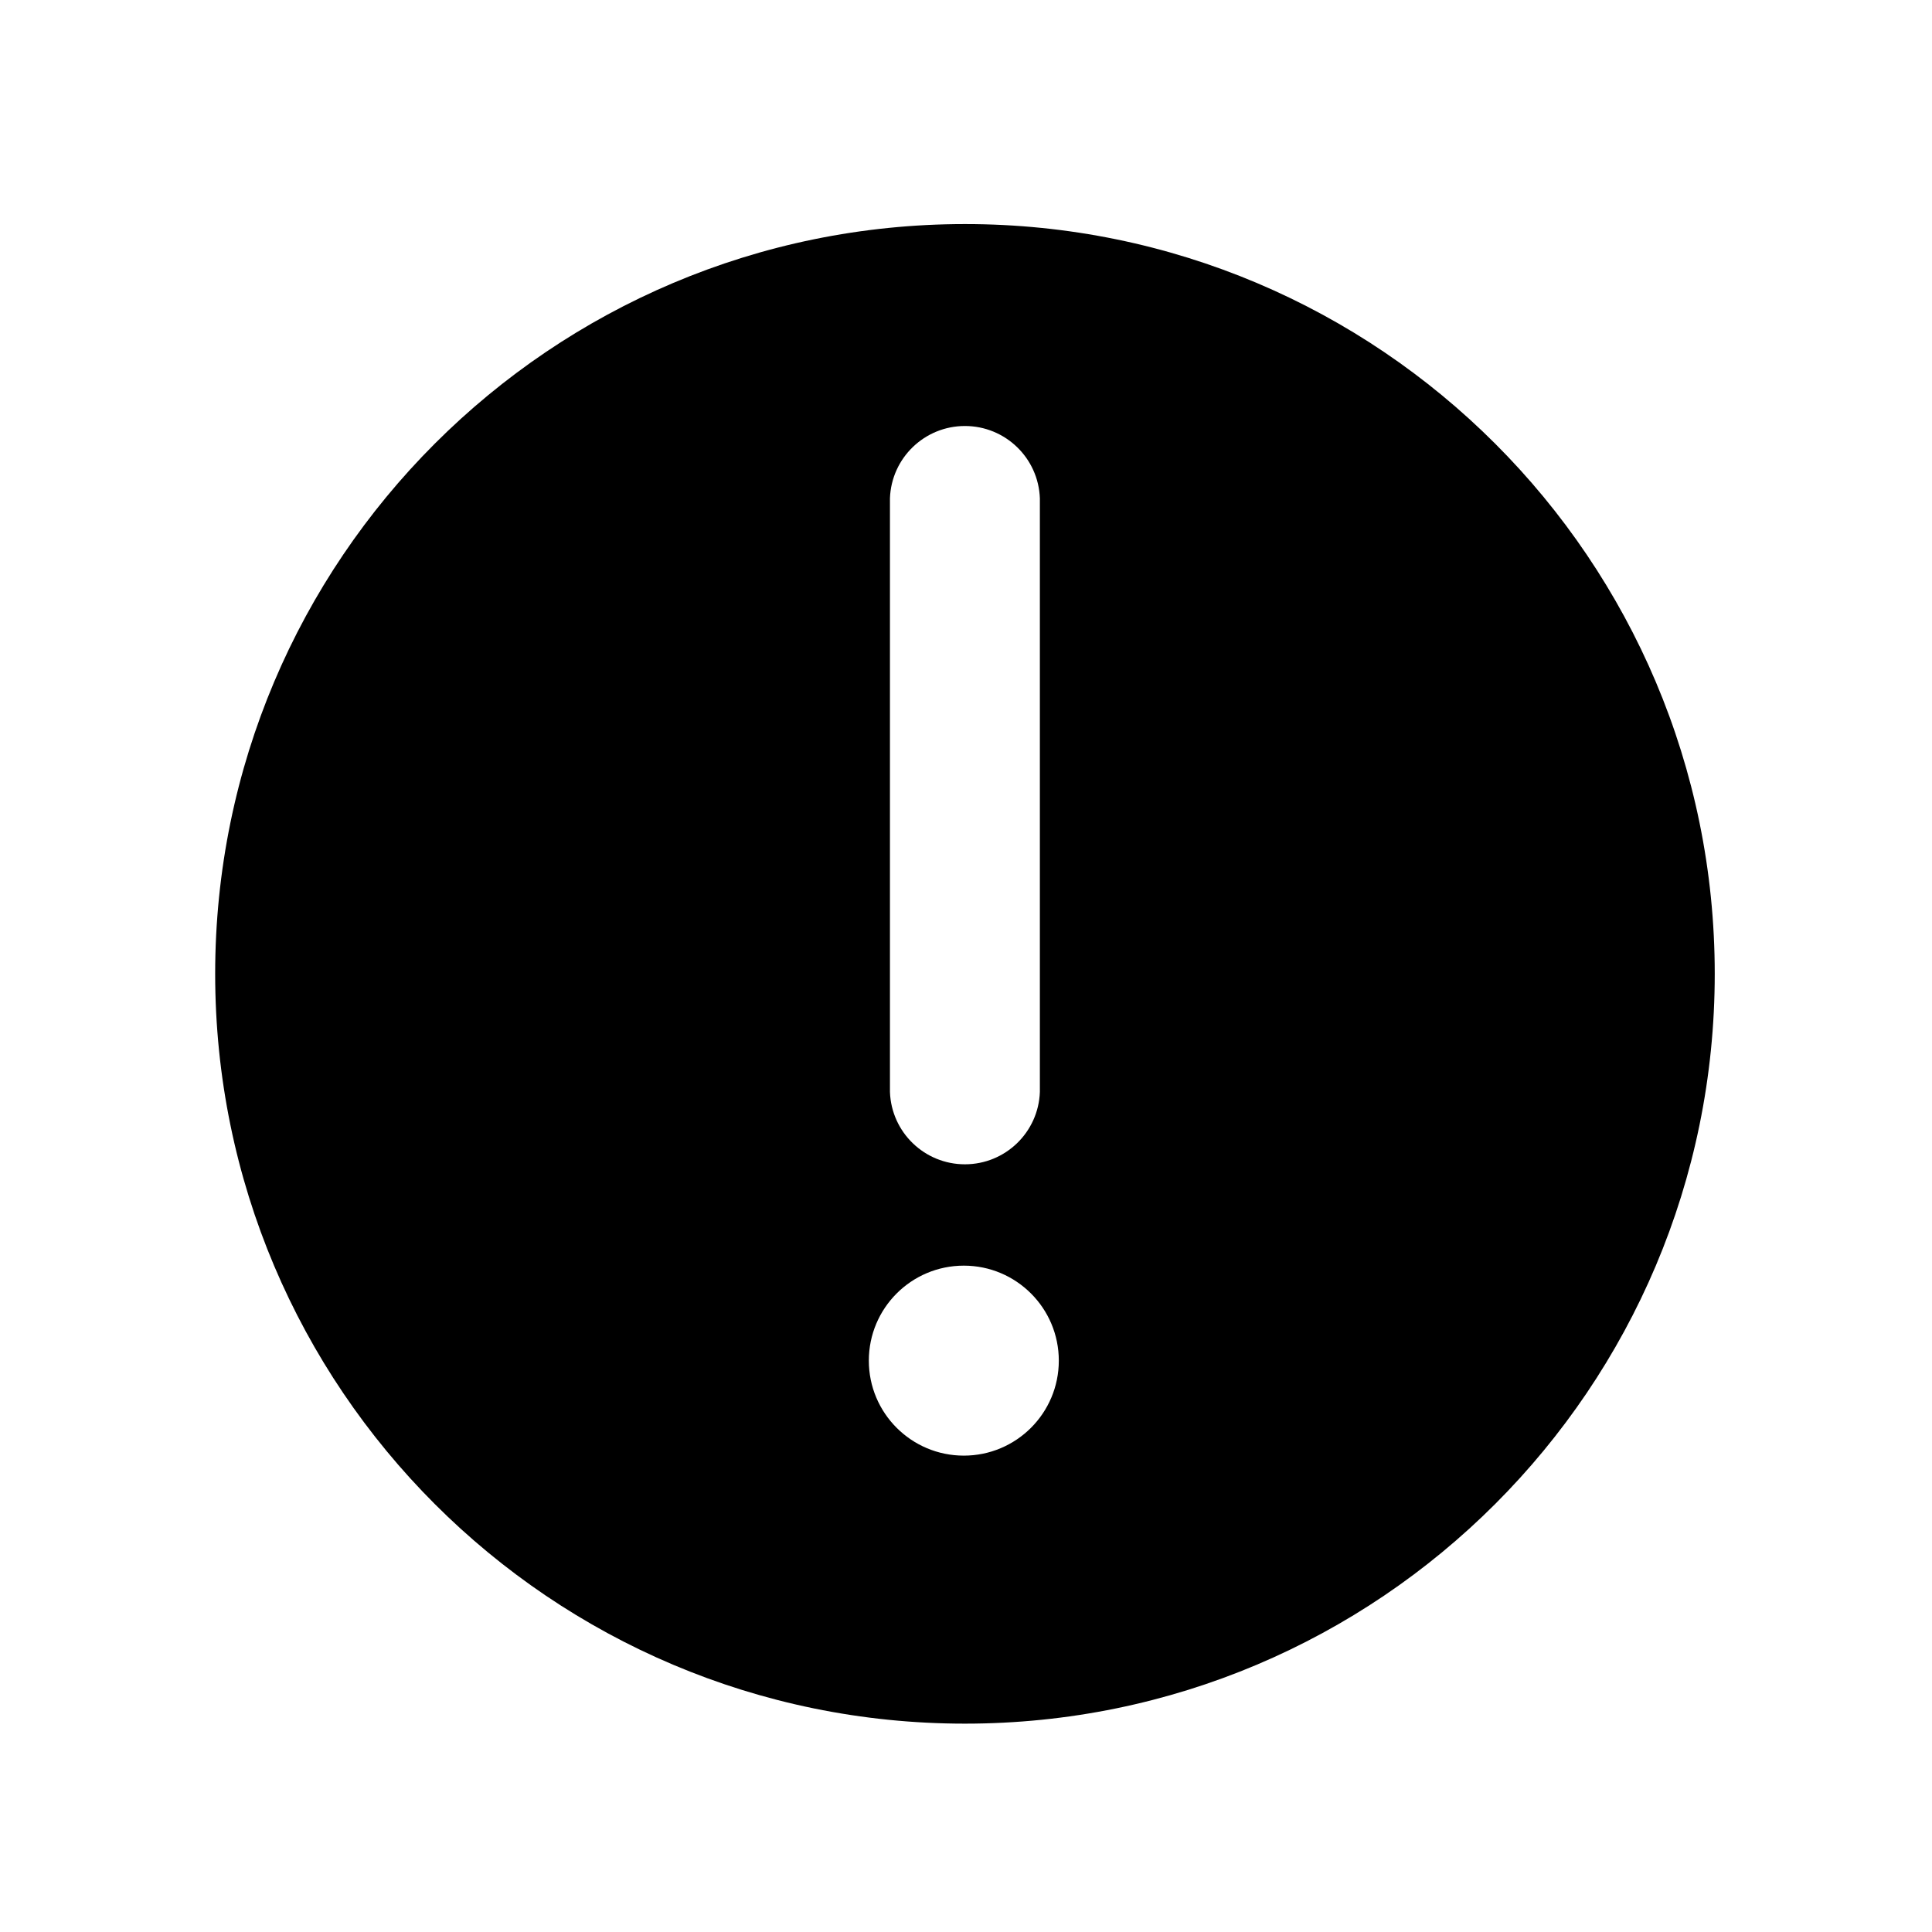
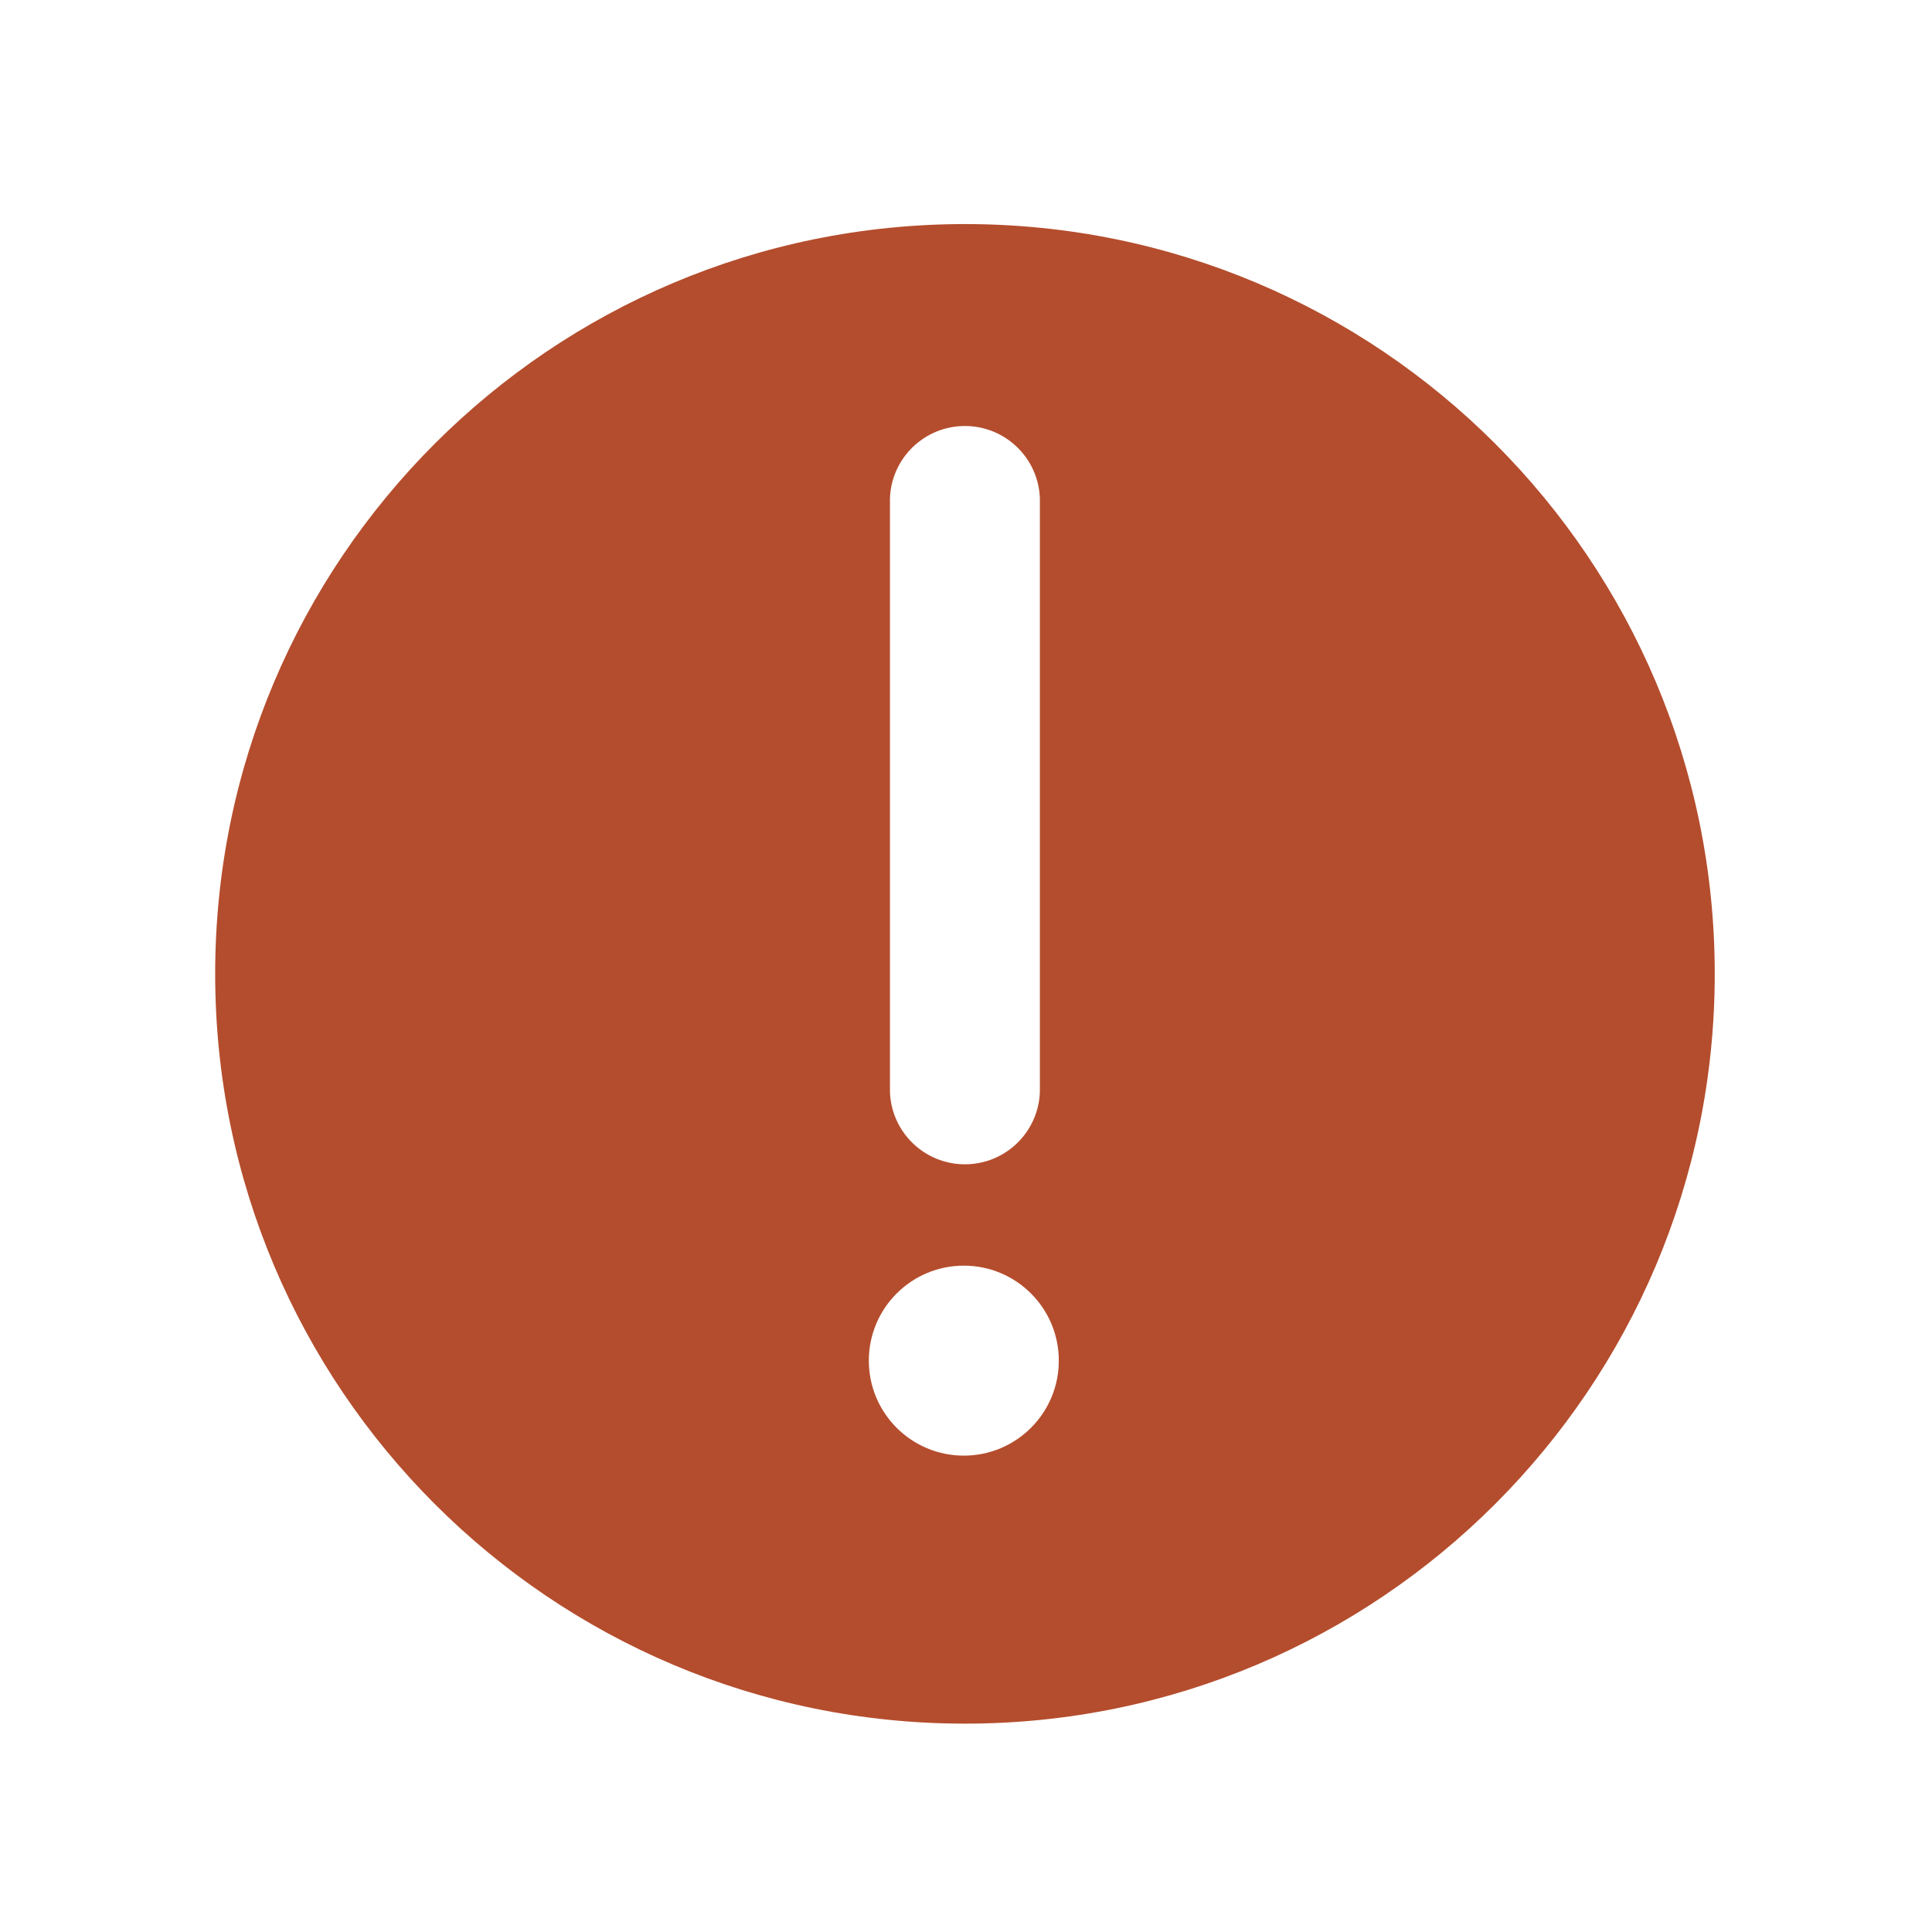
- <svg xmlns="http://www.w3.org/2000/svg" fill="#000000" width="800px" height="800px" viewBox="-1.7 0 20.4 20.4" class="cf-icon-svg">
+ <svg xmlns="http://www.w3.org/2000/svg" fill="#b44d2d" width="800px" height="800px" viewBox="-1.7 0 20.4 20.4" class="cf-icon-svg">
  <path d="M16.406 10.283a7.917 7.917 0 1 1-7.917-7.917 7.916 7.916 0 0 1 7.917 7.917zM9.48 14.367a1.003 1.003 0 1 0-1.004 1.003 1.003 1.003 0 0 0 1.004-1.003zM7.697 11.53a.792.792 0 0 0 1.583 0V5.262a.792.792 0 0 0-1.583 0z" />
</svg>
